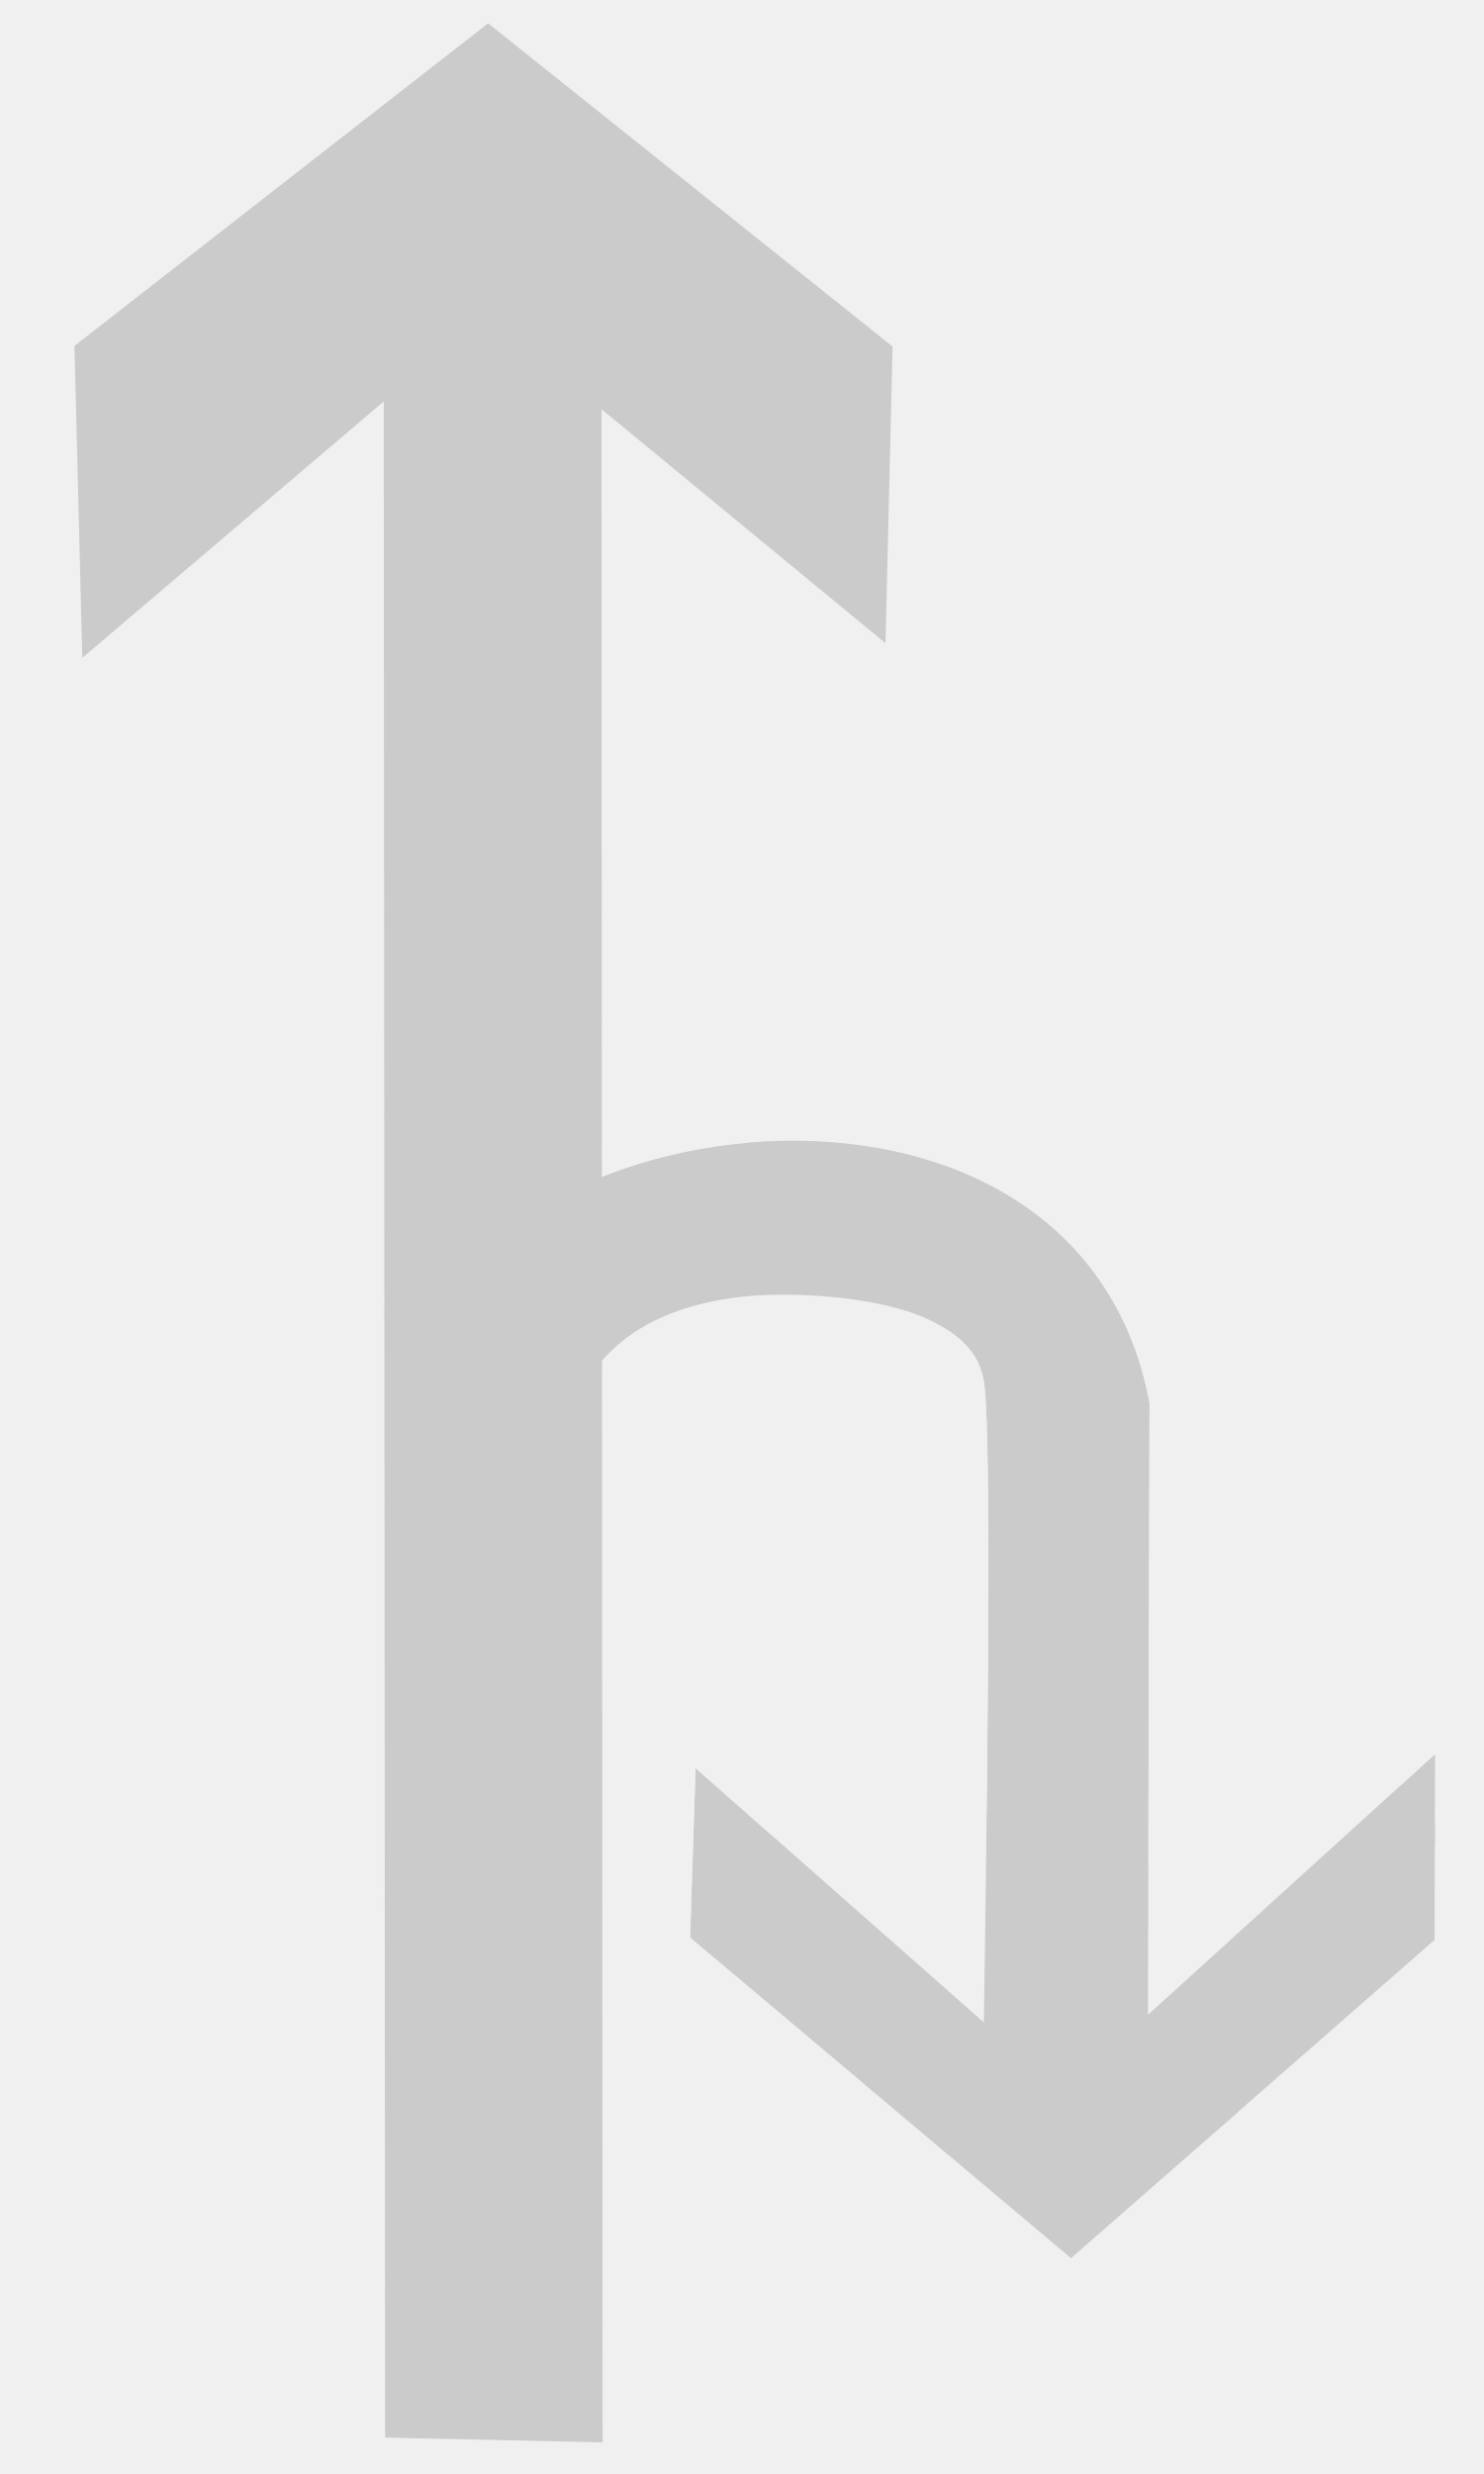
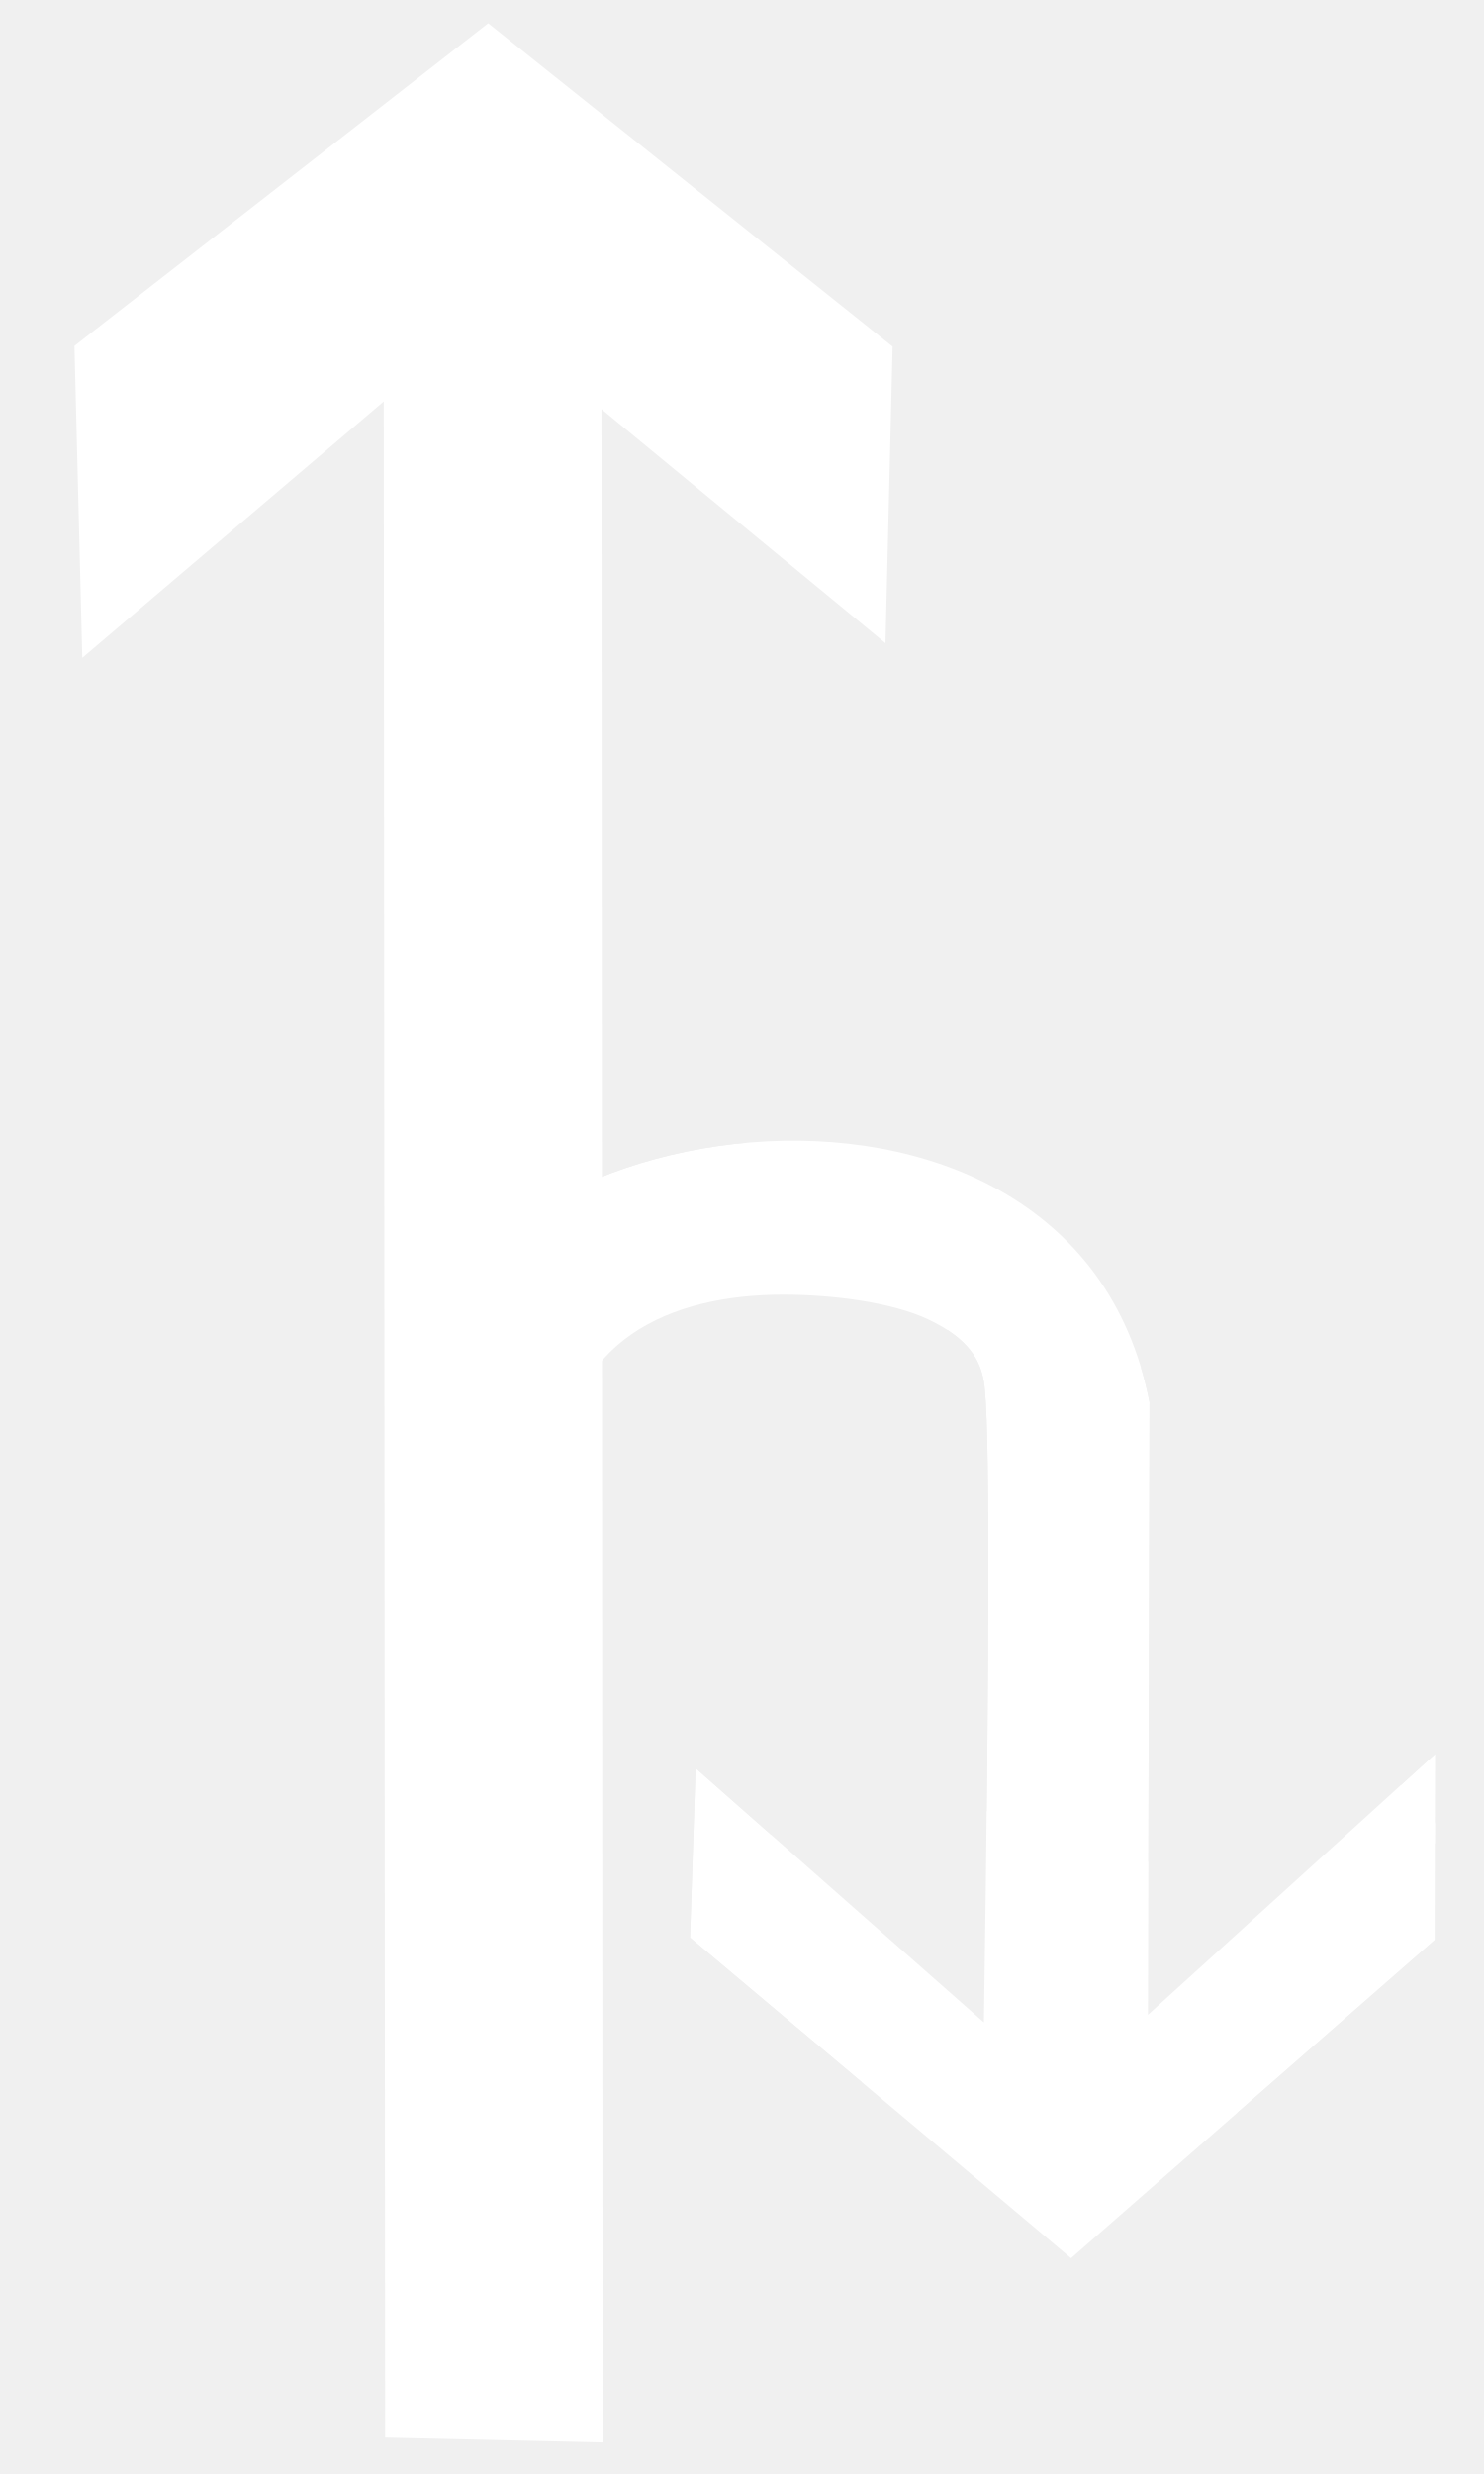
<svg xmlns="http://www.w3.org/2000/svg" xmlns:xlink="http://www.w3.org/1999/xlink" width="18px" height="30px" viewBox="0 0 18 30" version="1.1">
  <defs>
    <path d="M5.81,17.908 C5.85,16.247 7.134,15.699 8.5,15.699 C9.075,15.699 9.806,15.785 10.261,16 C10.753,16.232 10.89,16.497 10.934,16.756 C11.006,17.178 11.006,19.768 10.934,24.524 L7.437,21.441 L7.37,23.496 L11.991,27.383 L16.404,23.523 L16.409,21.268 L12.924,24.432 L12.943,17.005 C11.991,12.082 3.929,13.555 4.117,16.911 L5.81,17.908 Z" id="path-1" />
    <mask id="mask-2" maskContentUnits="userSpaceOnUse" maskUnits="objectBoundingBox" x="0" y="0" width="12.295" height="13.551" fill="white">
      <use xlink:href="#path-1" />
    </mask>
  </defs>
  <g id="--" stroke="none" stroke-width="1" fill="none" fill-rule="evenodd">
-     <g id="C9_1_icon-汇总说明(一)" transform="translate(-2487, -1539)" fill="#CBCBCB" fill-rule="nonzero" stroke="#CBCBCB">
+     <g id="C9_1_icon-汇总说明(一)" transform="translate(-2487, -1539)" fill="#ffffff" fill-rule="nonzero" stroke="#ffffff">
      <g id="编组-5" transform="translate(2487, 1465)">
        <g id="提示前方可自行或右后方掉头复制-2" transform="translate(1, 74)">
          <polygon id="path2214_3_" stroke-width="0.8" points="5.909 29.208 5.895 4.113 9.36 6.968 9.422 4.391 4.918 0.792 0.308 4.386 0.377 7.13 4.054 4.003 4.071 29.167" />
          <use id="path22940_9_" mask="url(#mask-2)" stroke-width="1.6" stroke-dasharray="6" xlink:href="#path-1" />
        </g>
      </g>
    </g>
  </g>
</svg>
